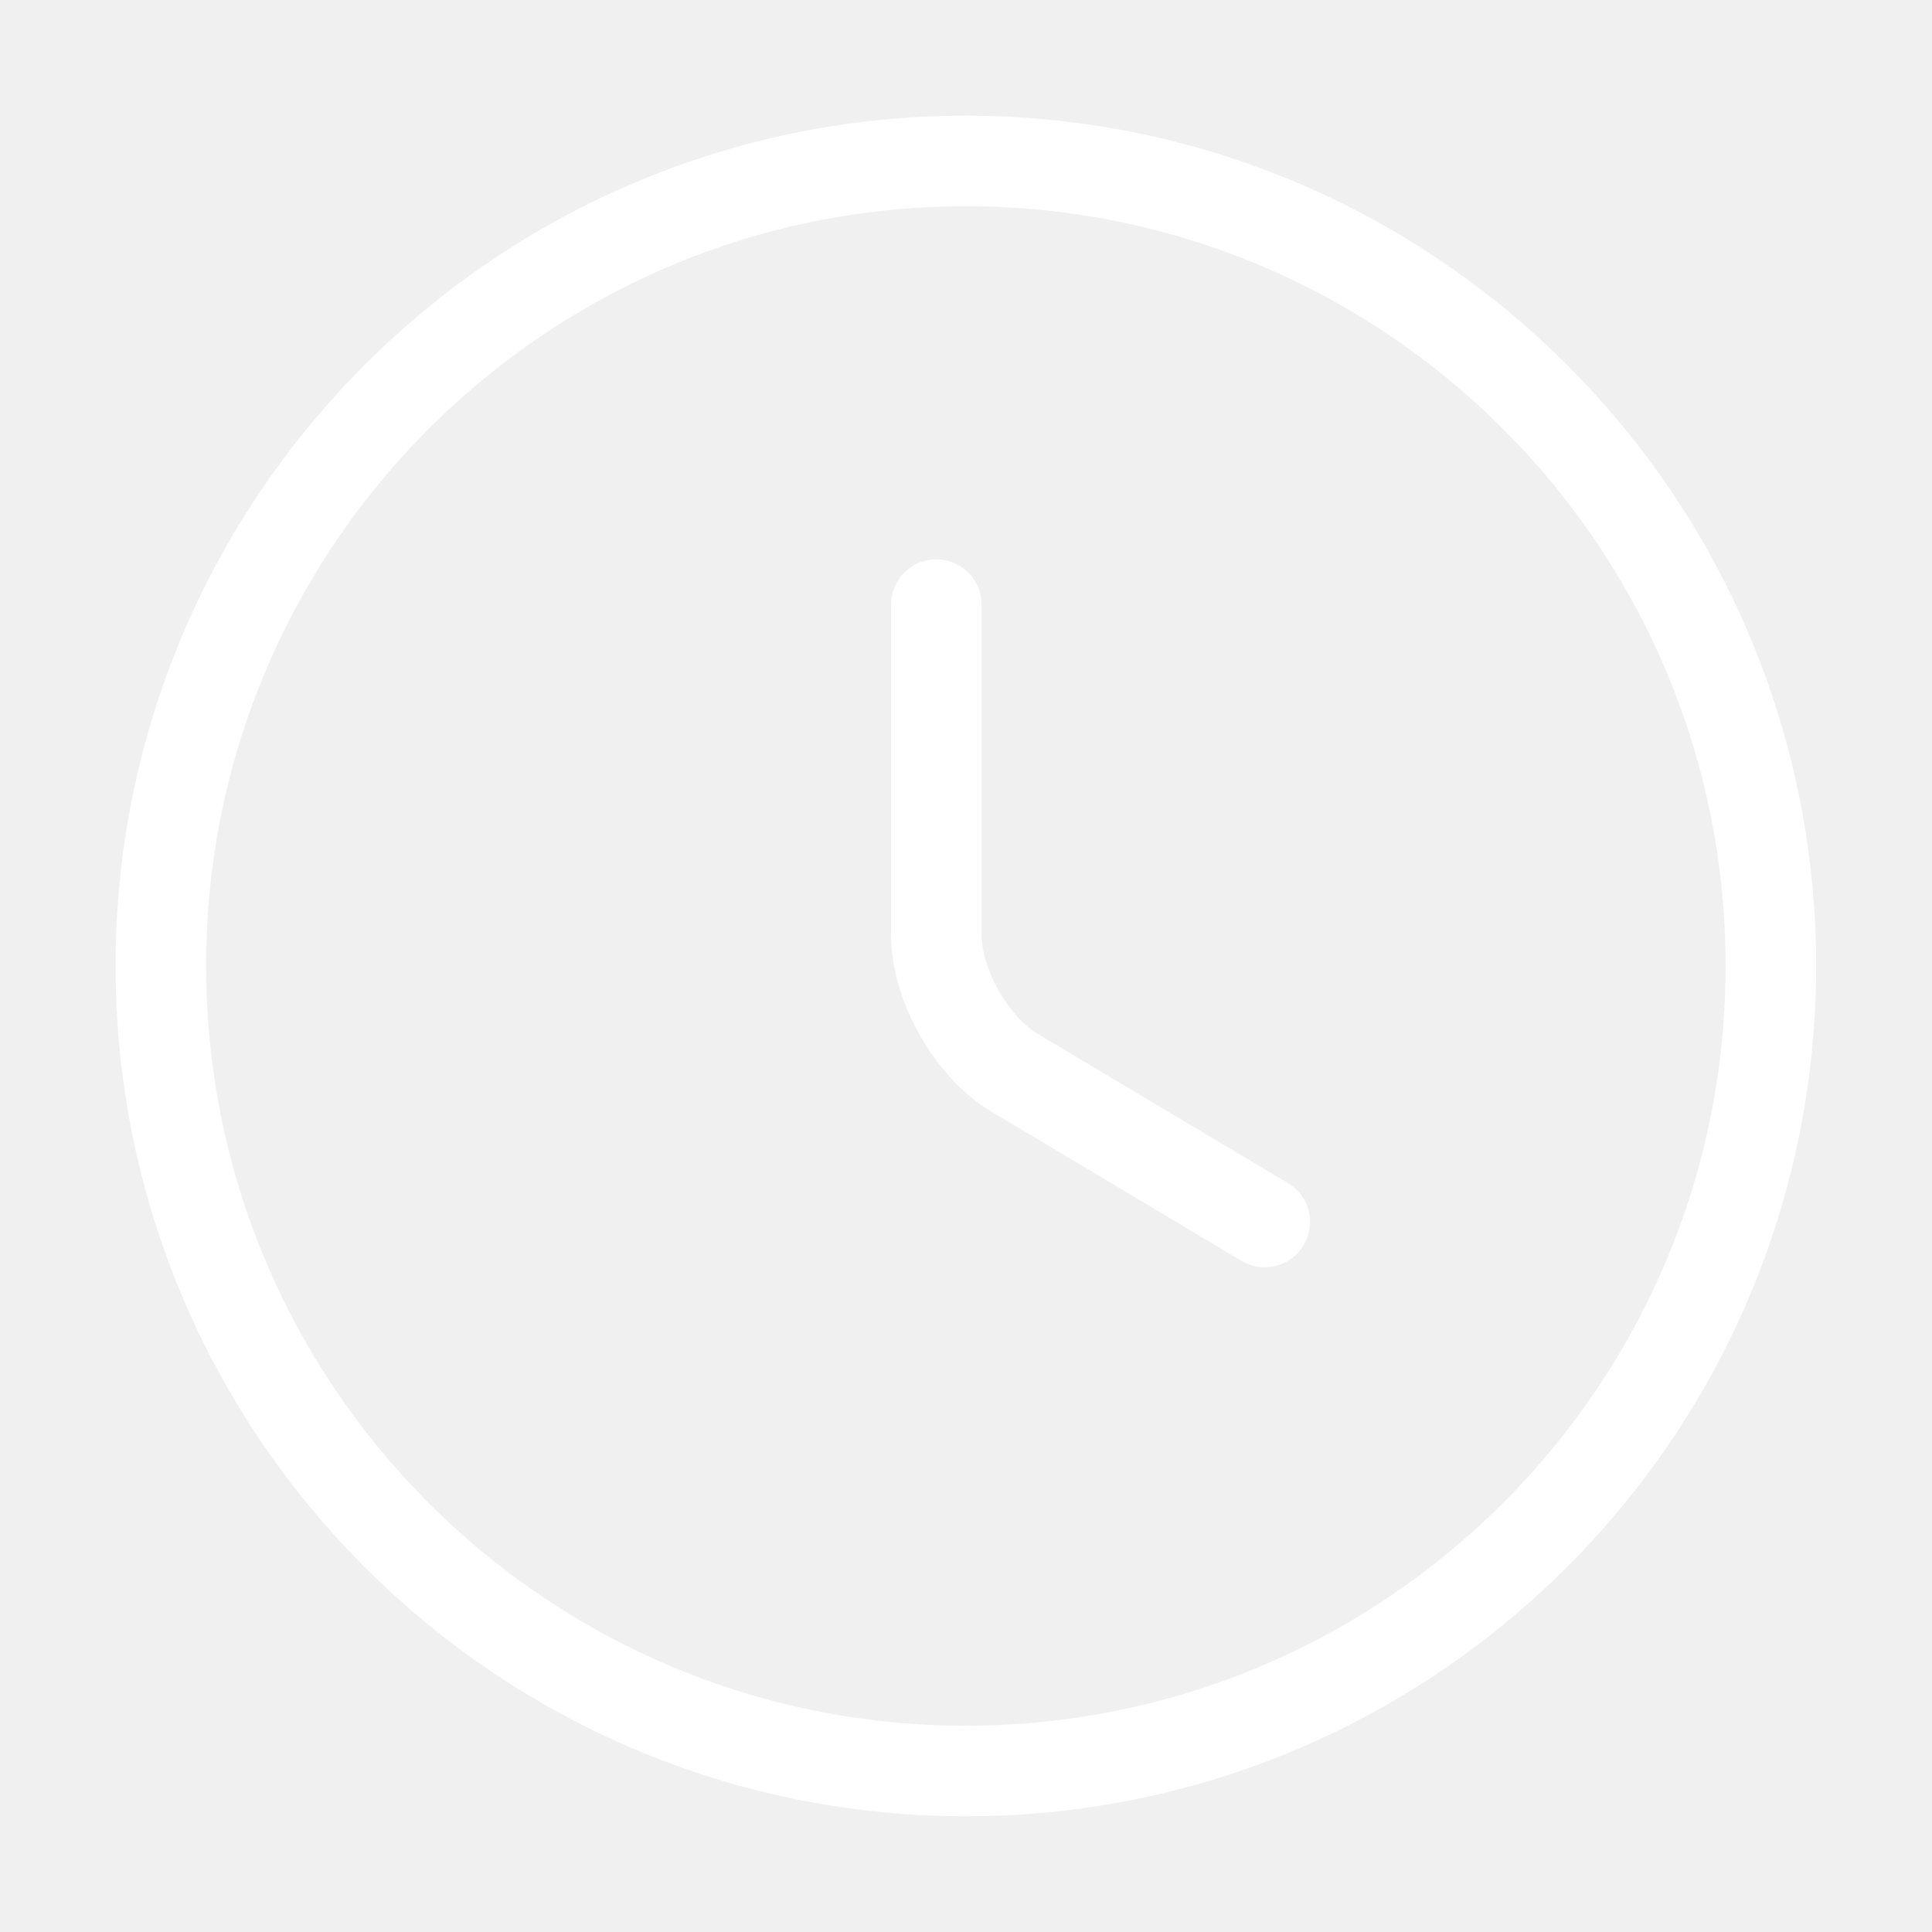
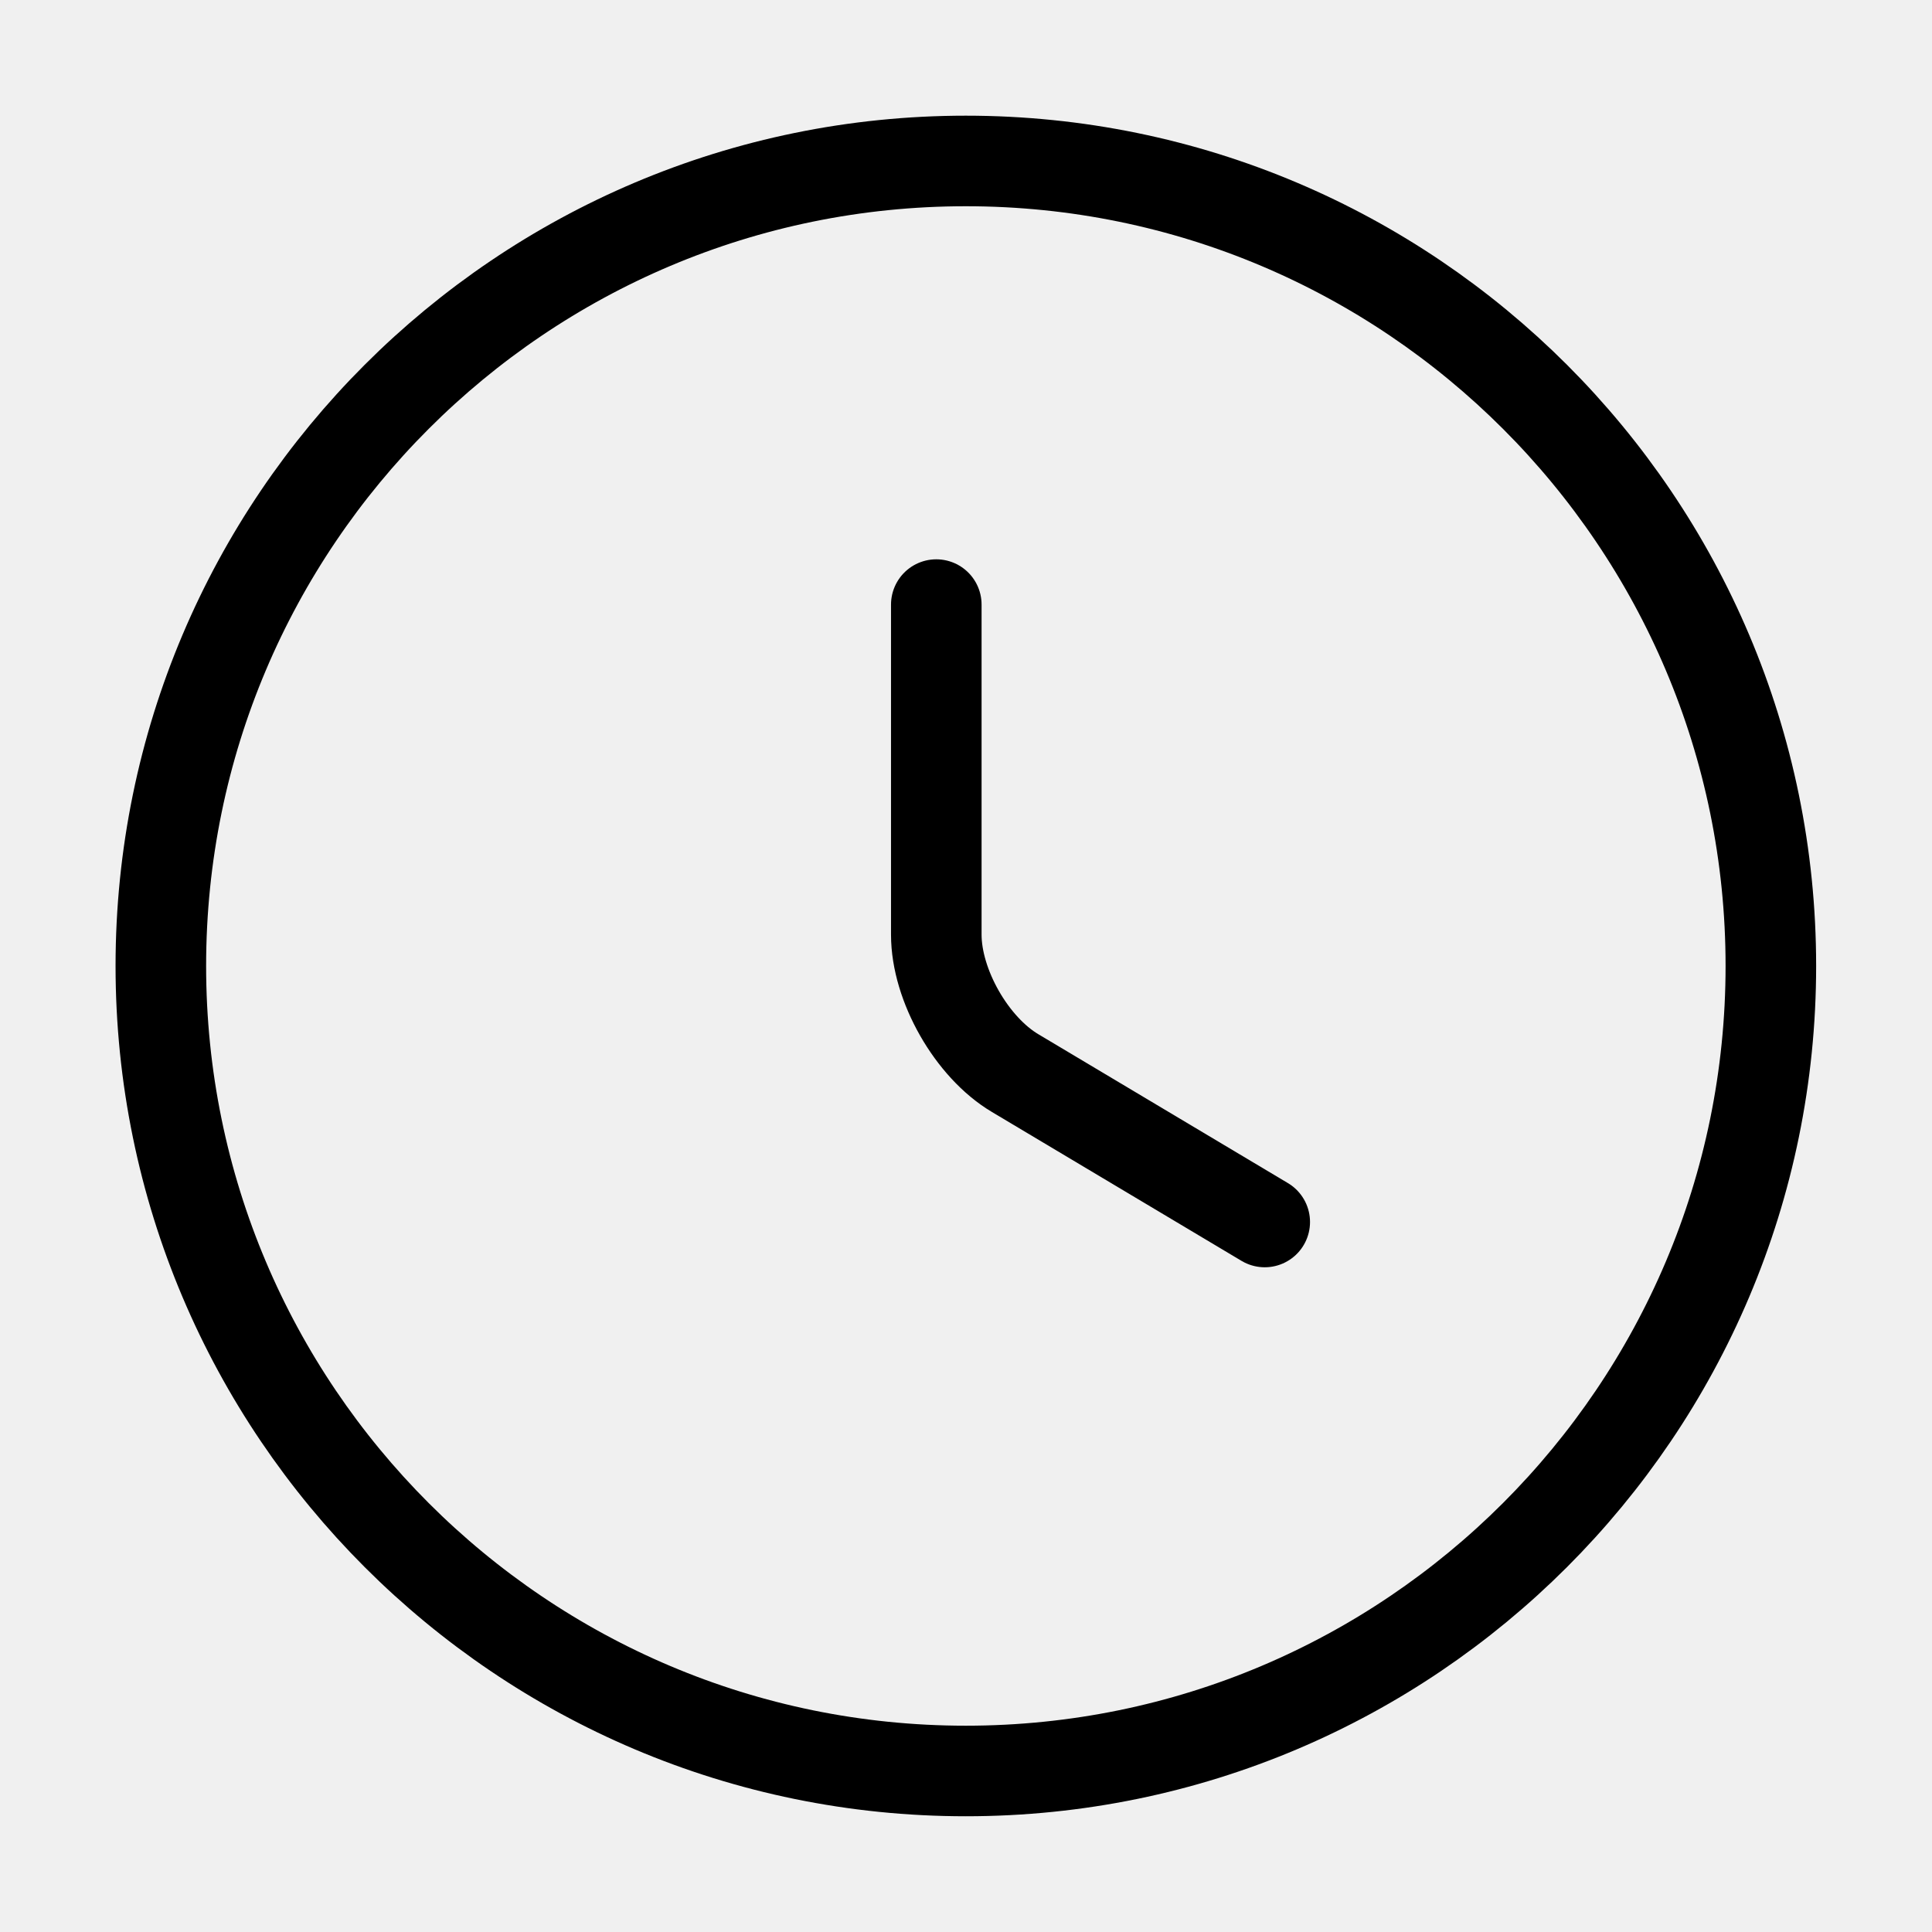
<svg xmlns="http://www.w3.org/2000/svg" width="32" height="32" viewBox="0 0 32 32" fill="none">
-   <path d="M29.331 15.999C29.331 23.359 23.357 29.333 15.997 29.333C8.637 29.333 2.664 23.359 2.664 15.999C2.664 8.639 8.637 2.666 15.997 2.666C23.357 2.666 29.331 8.639 29.331 15.999Z" stroke="white" stroke-width="1.5" stroke-linecap="round" stroke-linejoin="round" />
-   <path d="M20.948 20.24L16.814 17.774C16.095 17.347 15.508 16.32 15.508 15.48V10.014" stroke="white" stroke-width="1.5" stroke-linecap="round" stroke-linejoin="round" />
+   <path d="M29.331 15.999C29.331 23.359 23.357 29.333 15.997 29.333C8.637 29.333 2.664 23.359 2.664 15.999C2.664 8.639 8.637 2.666 15.997 2.666C23.357 2.666 29.331 8.639 29.331 15.999Z" stroke="black" stroke-width="1.5" stroke-linecap="round" stroke-linejoin="round" />
+   <path d="M20.948 20.24L16.814 17.774C16.095 17.347 15.508 16.32 15.508 15.48V10.014" stroke="black" stroke-width="1.5" stroke-linecap="round" stroke-linejoin="round" />
</svg>
